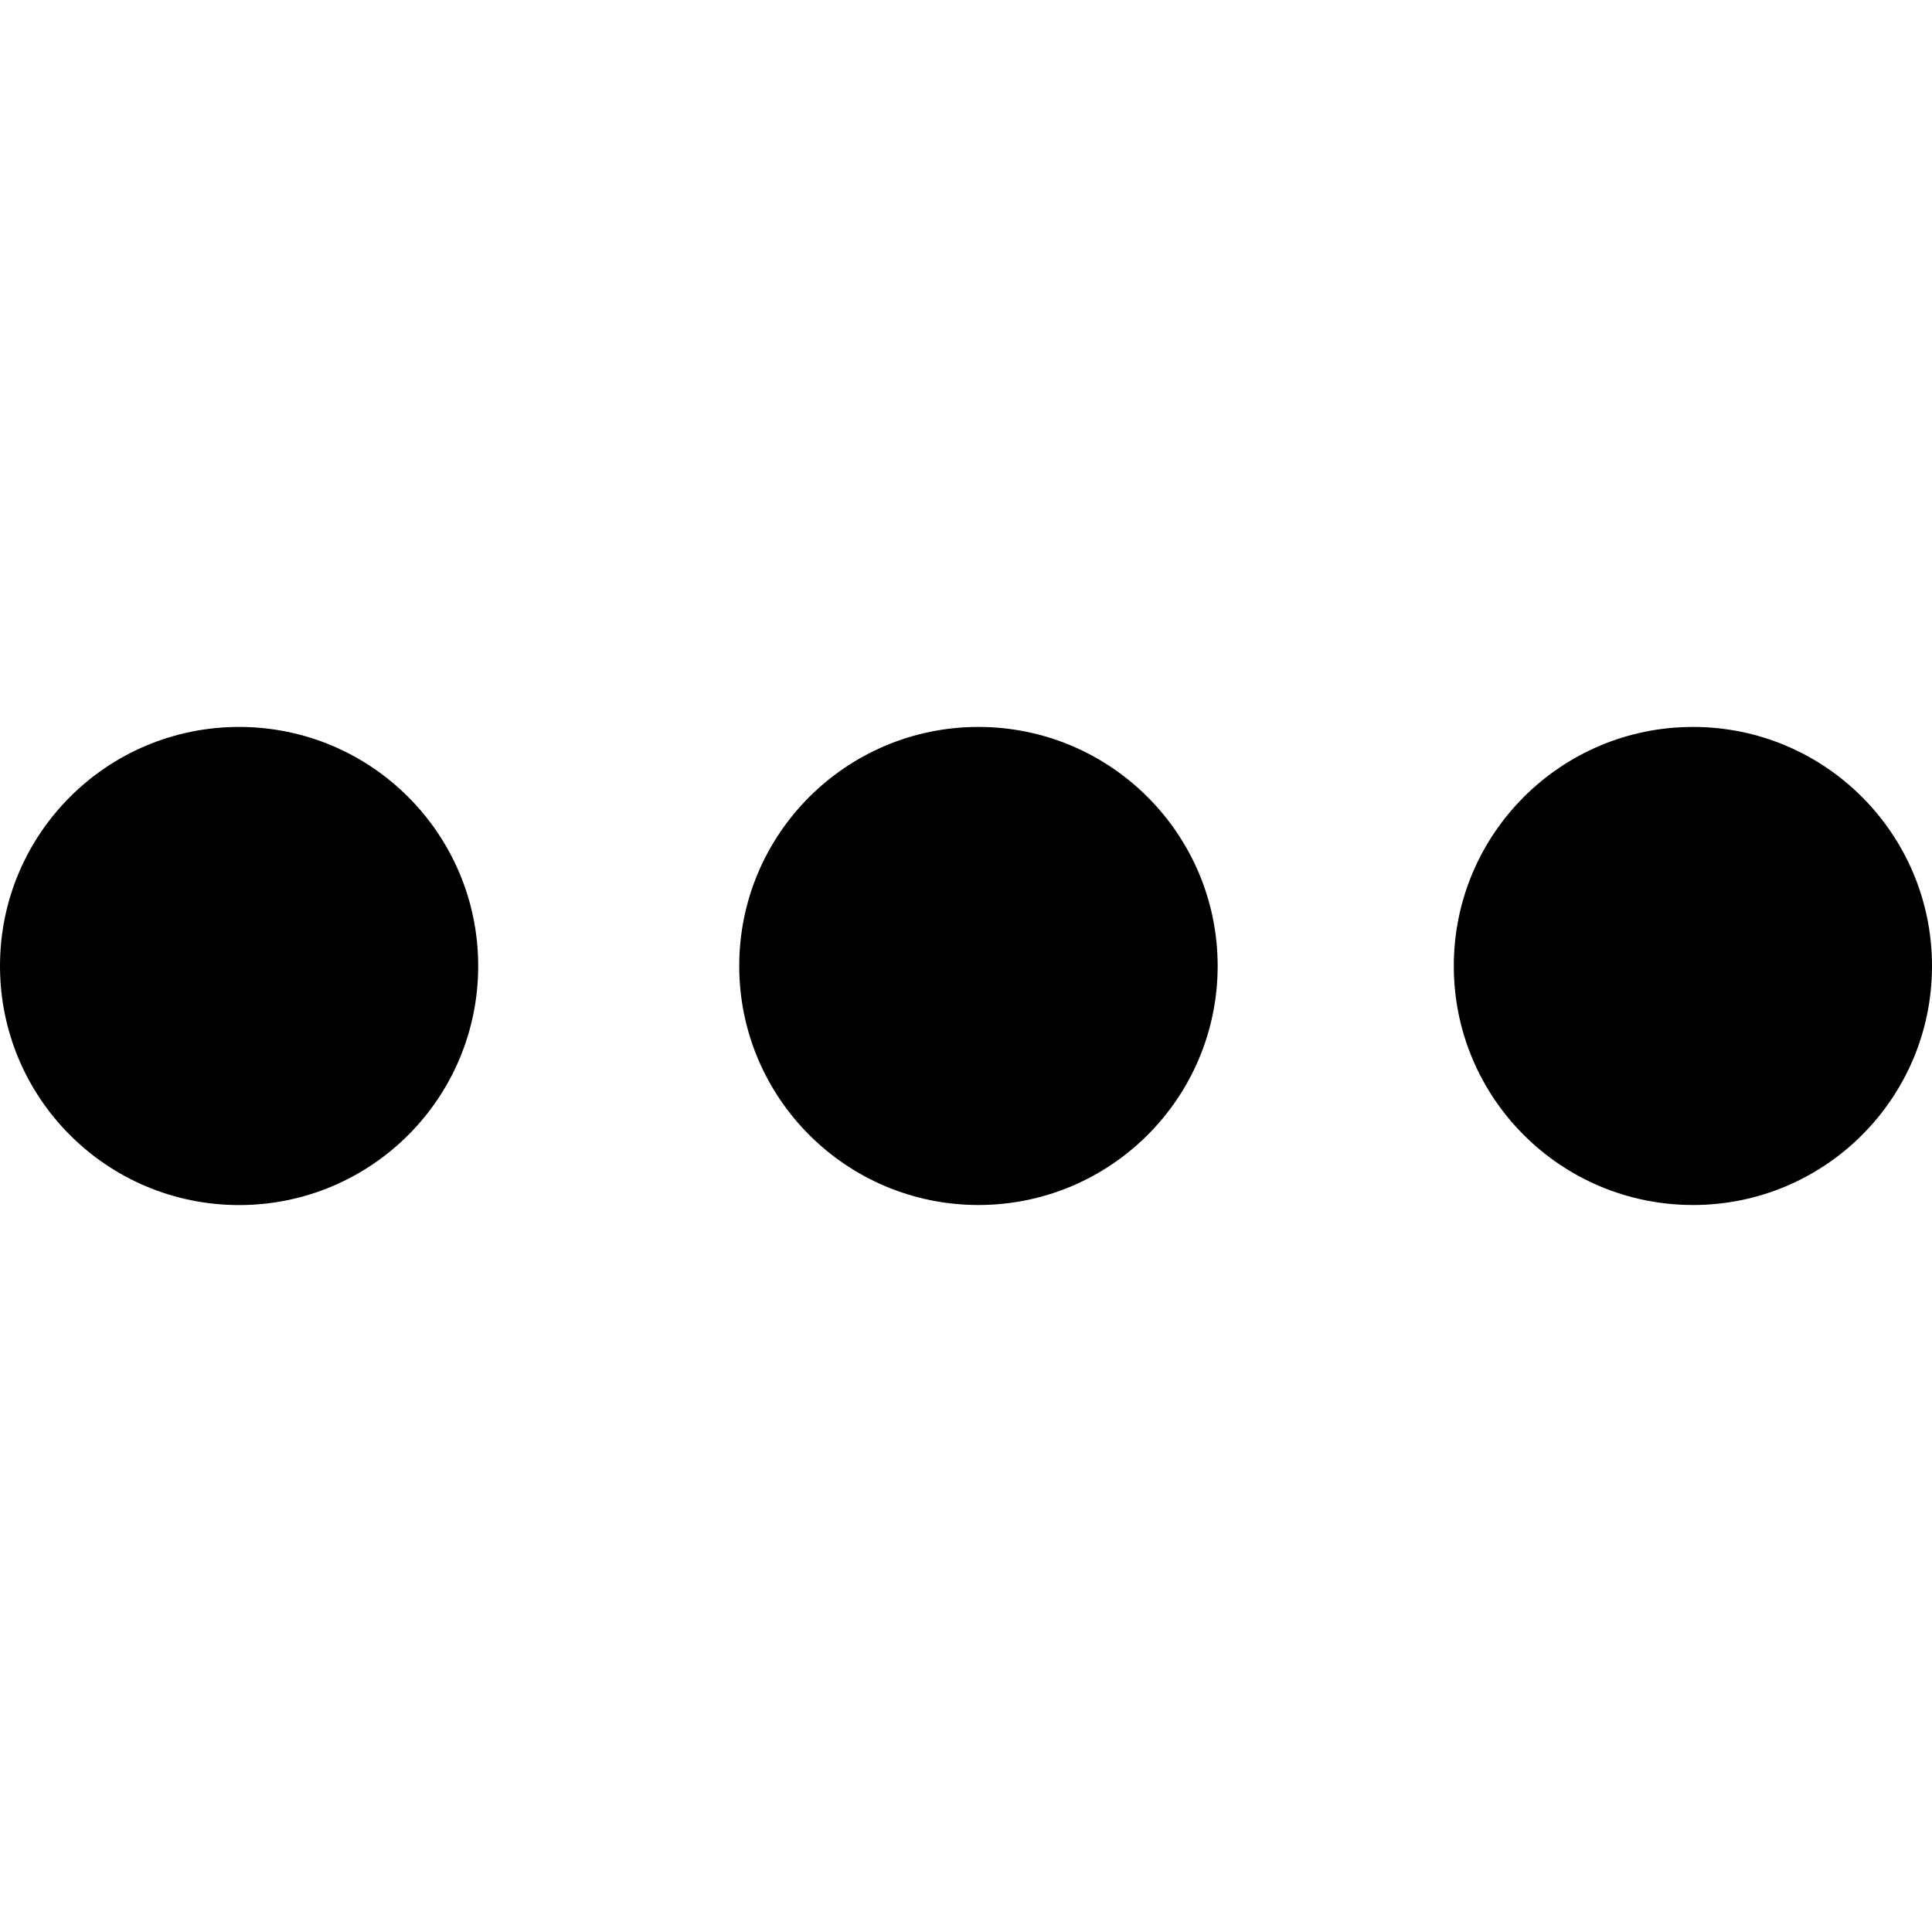
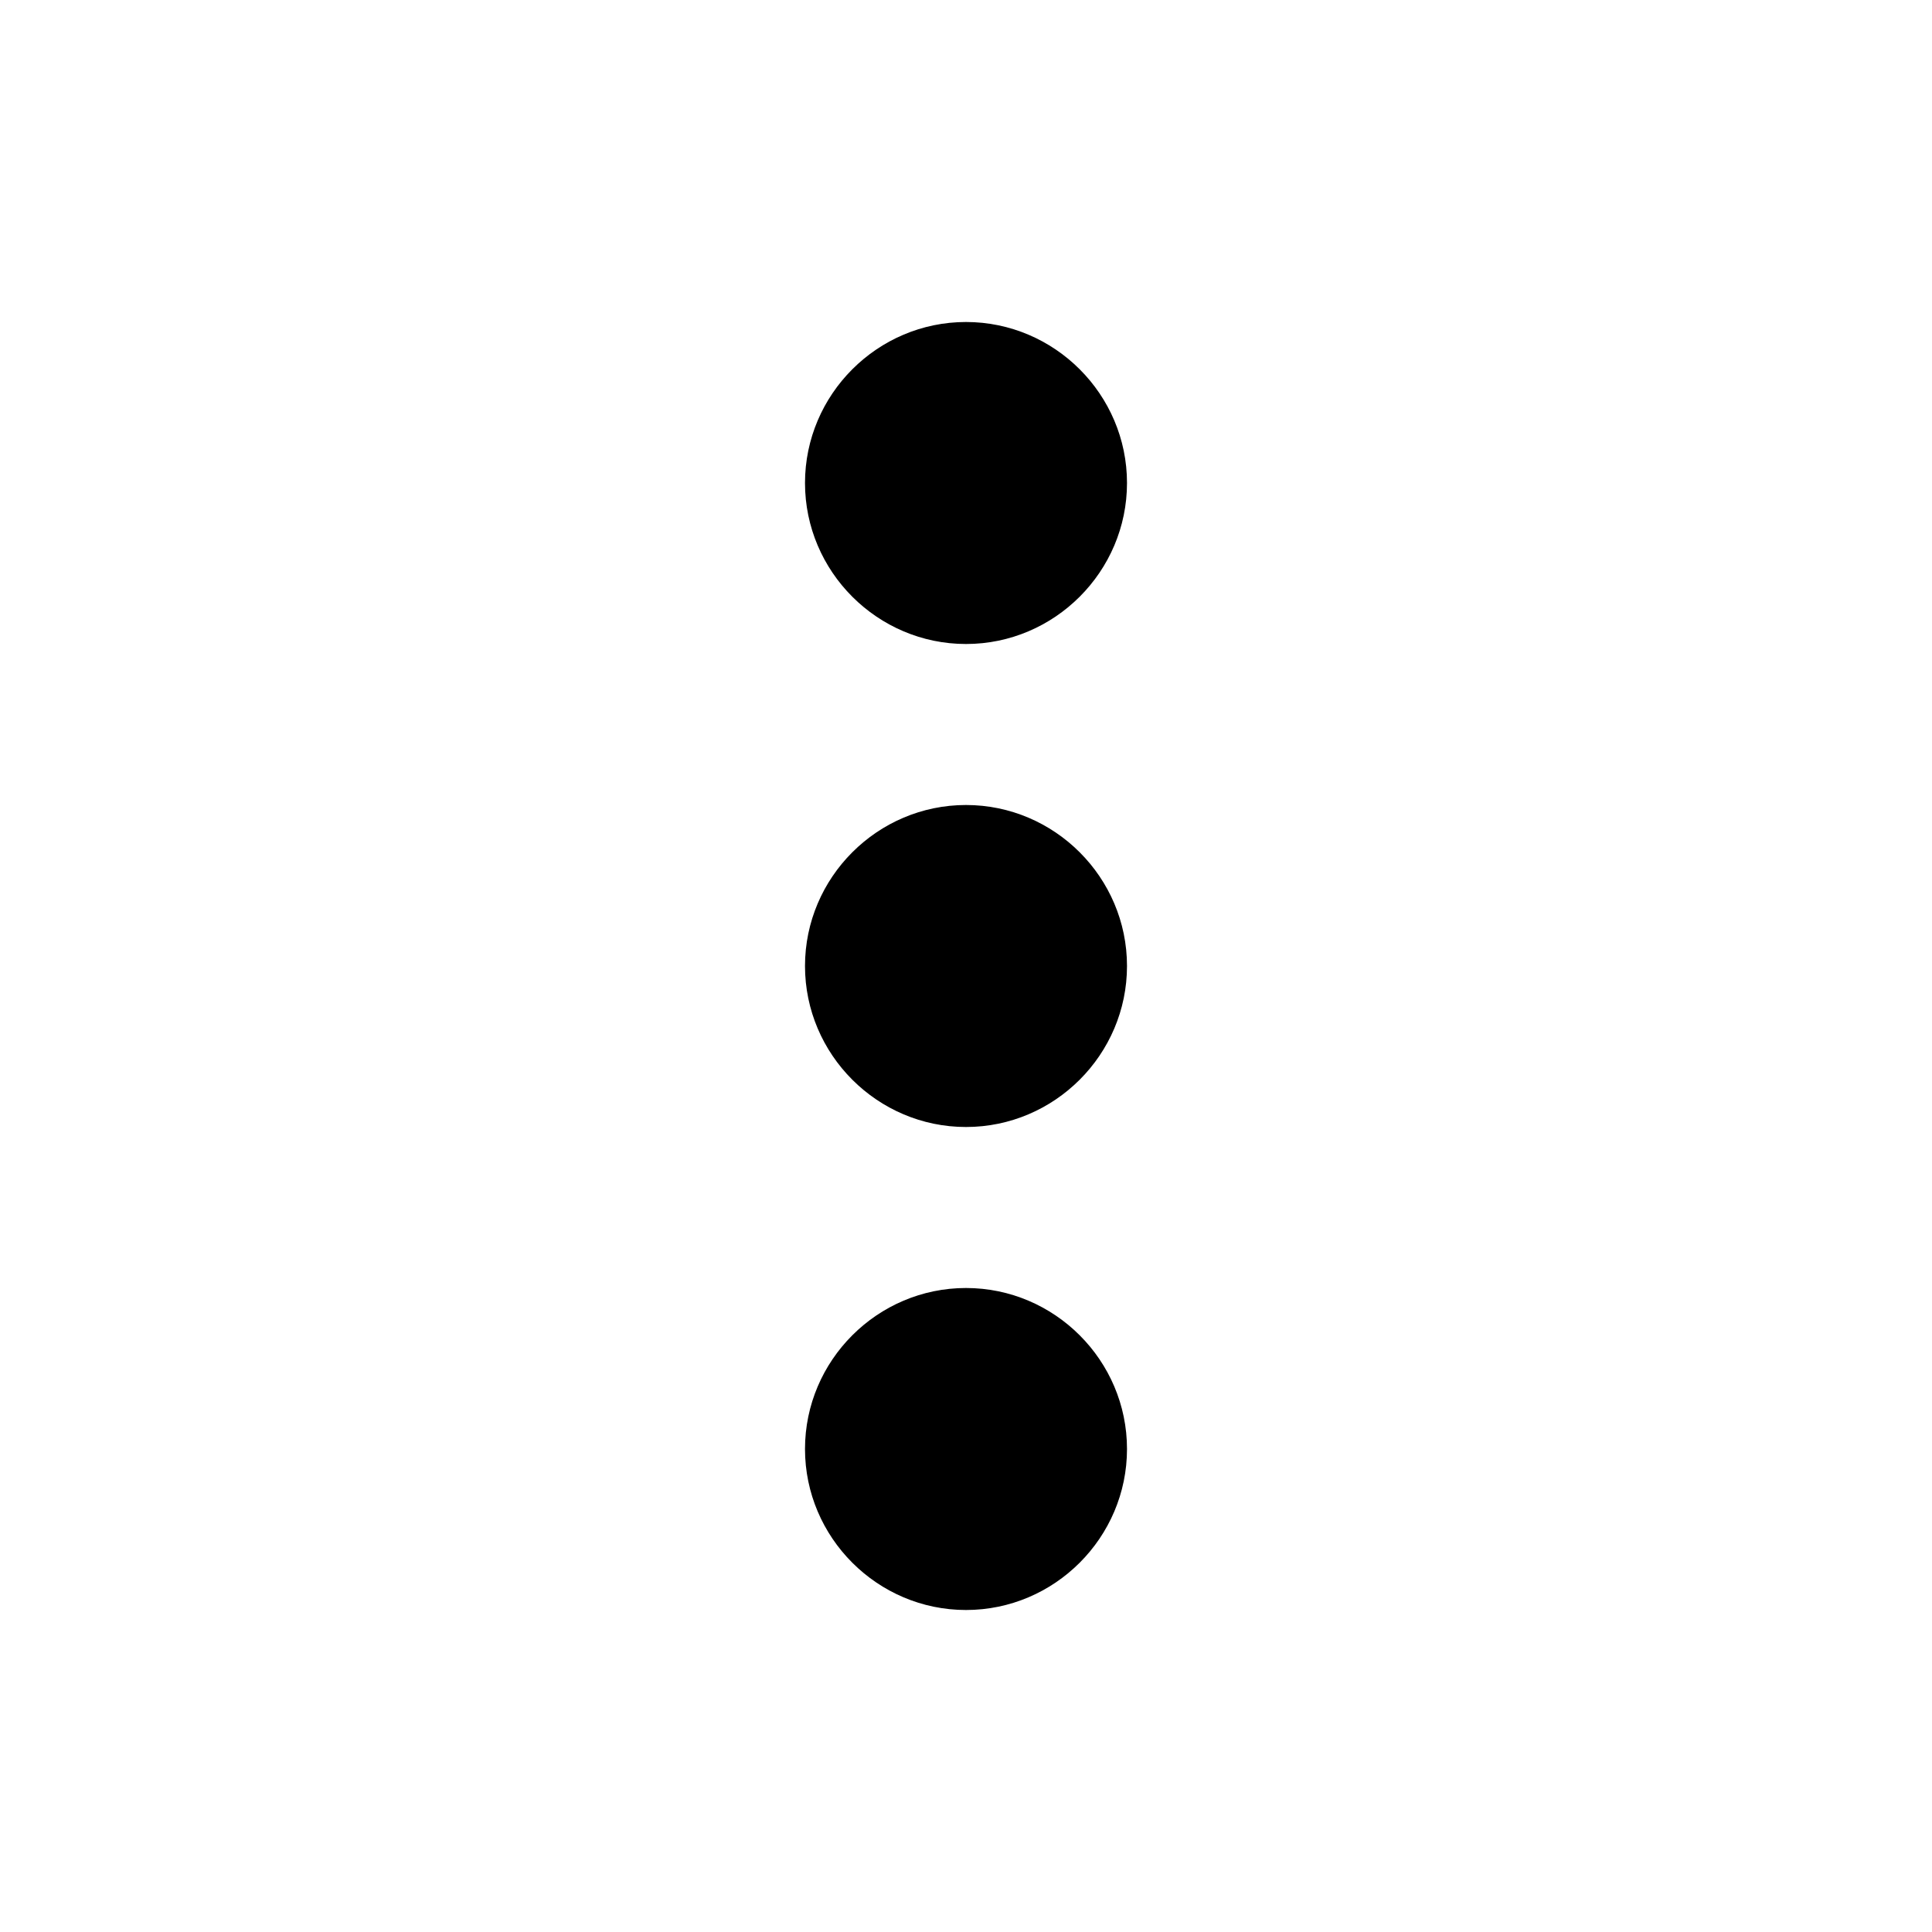
- <svg xmlns="http://www.w3.org/2000/svg" fill="#000000" height="800px" width="800px" version="1.1" id="Capa_1" viewBox="0 0 32.055 32.055" xml:space="preserve">
-   <g>
-     <path d="M3.968,12.061C1.775,12.061,0,13.835,0,16.027c0,2.192,1.773,3.967,3.968,3.967c2.189,0,3.966-1.772,3.966-3.967   C7.934,13.835,6.157,12.061,3.968,12.061z M16.233,12.061c-2.188,0-3.968,1.773-3.968,3.965c0,2.192,1.778,3.967,3.968,3.967   s3.97-1.772,3.97-3.967C20.201,13.835,18.423,12.061,16.233,12.061z M28.09,12.061c-2.192,0-3.969,1.774-3.969,3.967   c0,2.19,1.774,3.965,3.969,3.965c2.188,0,3.965-1.772,3.965-3.965S30.278,12.061,28.09,12.061z" />
+ <svg xmlns="http://www.w3.org/2000/svg" width="800px" height="800px" version="1.1" viewBox="0 0 24 24">
+   <g fill="none" fill-rule="evenodd">
+     <path d="m12 8c1.1 0 2-0.9 2-2s-0.9-2-2-2-2 0.9-2 2 0.9 2 2 2zm0 2c-1.1 0-2 0.9-2 2s0.9 2 2 2 2-0.9 2-2-0.9-2-2-2zm0 6c-1.1 0-2 0.9-2 2s0.9 2 2 2 2-0.9 2-2-0.9-2-2-2z" fill="#000" />
  </g>
</svg>
